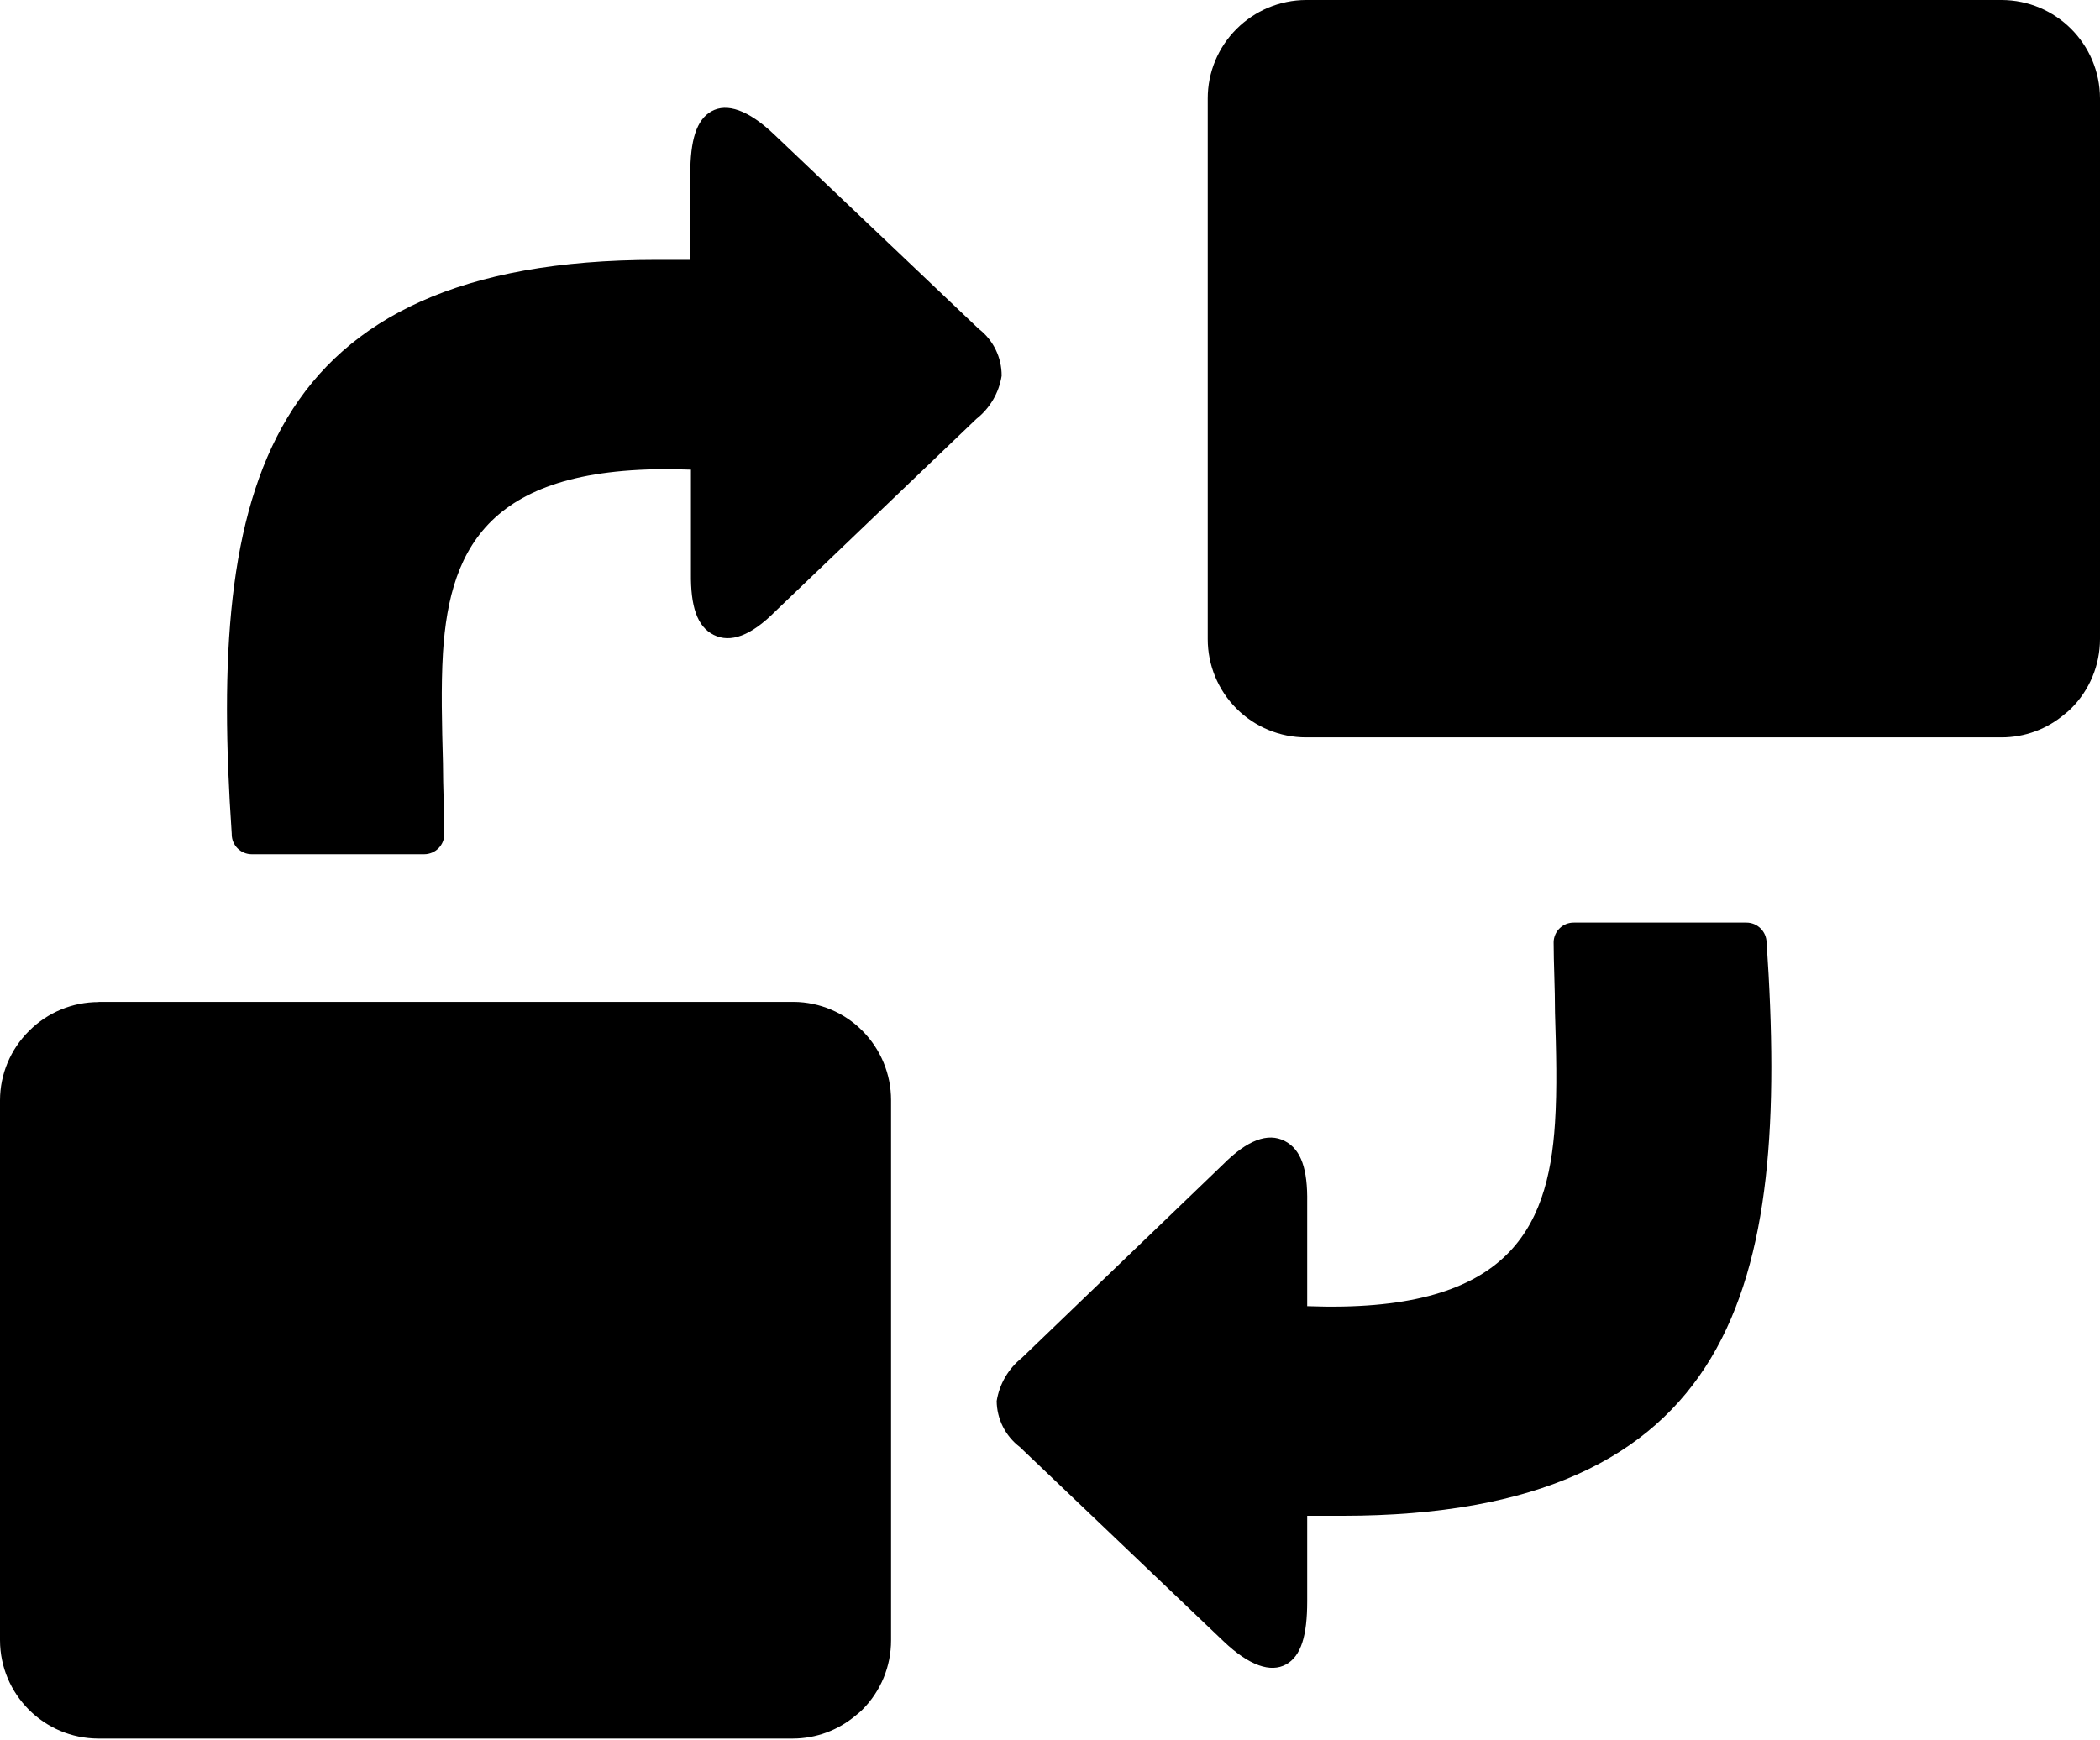
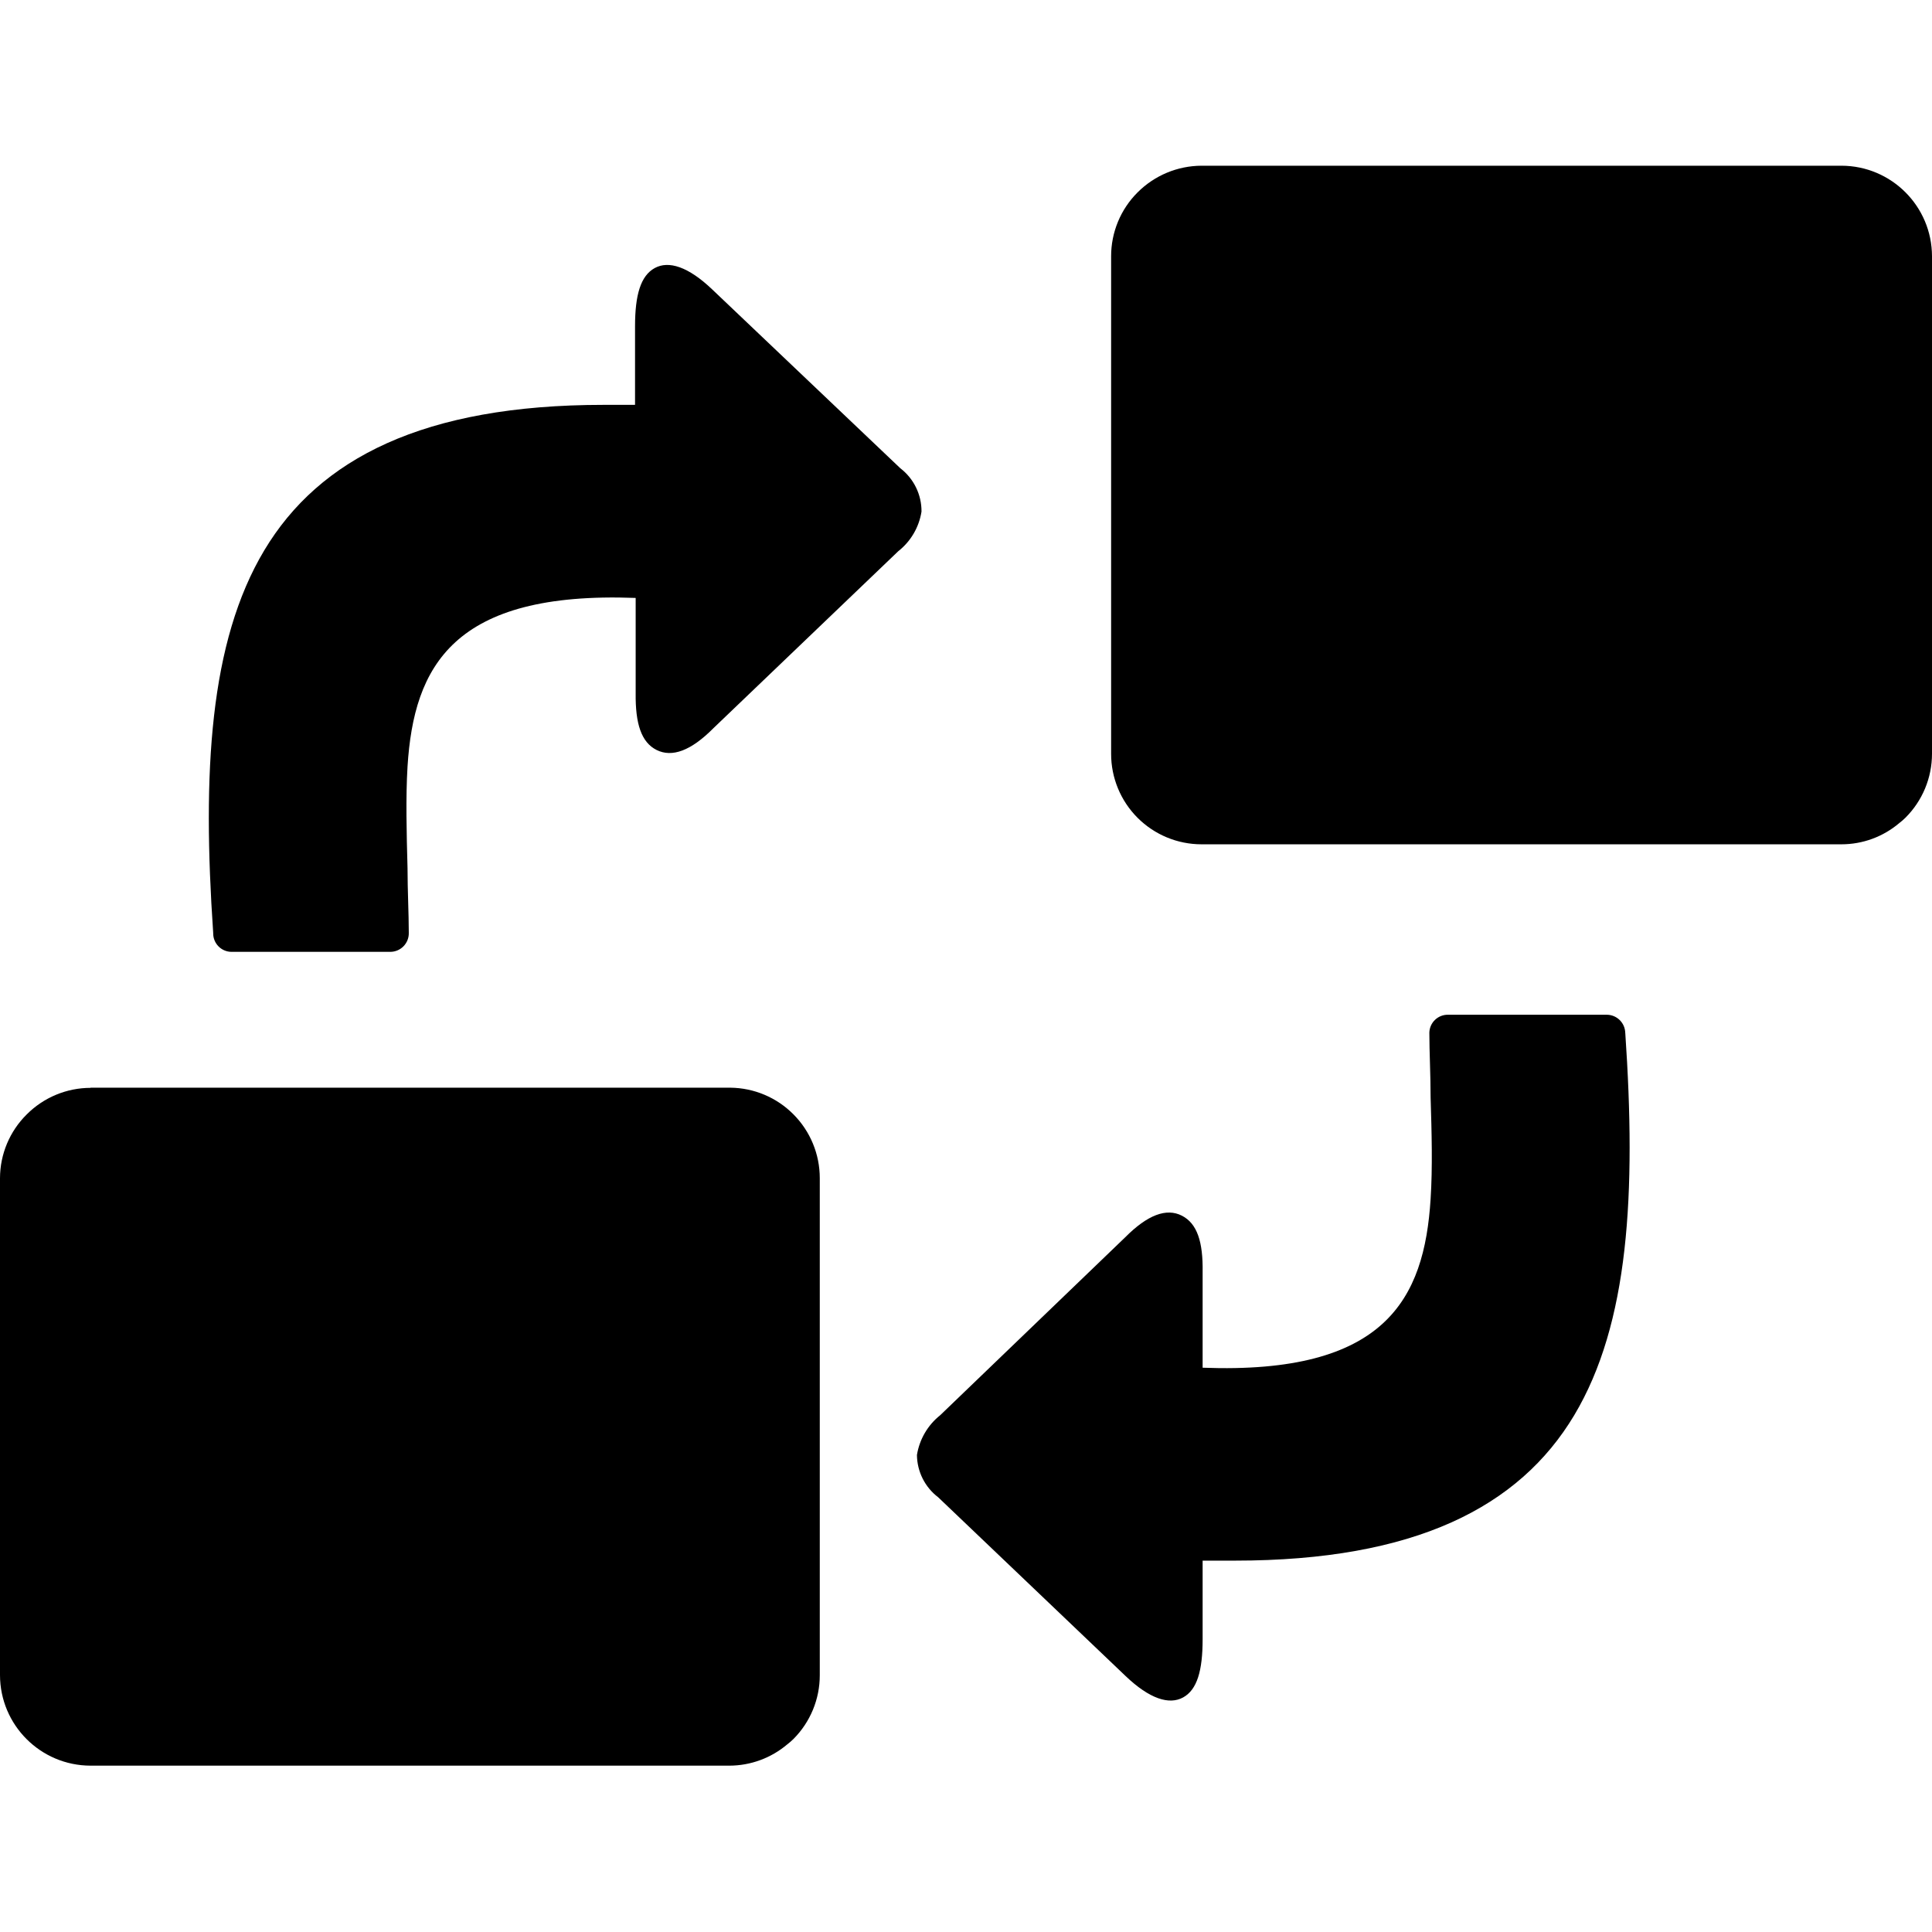
- <svg xmlns="http://www.w3.org/2000/svg" viewBox="0 0 122.88 101.8">
-   <path fill="currentColor" d="M13.56,48.8c-.7-10.22-.24-18.51,3.25-24.34s10.13-9.25,21.58-9.25h2v-5h0c0-2,.36-3.21,1.25-3.7s2.14-.09,3.66,1.36L57.26,19.24A3.44,3.44,0,0,1,58.61,22a4,4,0,0,1-1.48,2.52L45.37,35.78c-1.43,1.44-2.63,1.87-3.61,1.38s-1.35-1.69-1.33-3.59h0V27.49c-11.61-.44-14.11,4.35-14.51,10.72-.12,2-.06,4.23,0,6.46,0,1.44.08,2.89.08,4.12A1.18,1.18,0,0,1,24.83,50H14.73a1.17,1.17,0,0,1-1.17-1.17ZM76.42,0h40.7a5.77,5.77,0,0,1,5.76,5.76V37.4a5.74,5.74,0,0,1-1.69,4.07,3.9,3.9,0,0,1-.38.33,5.68,5.68,0,0,1-3.69,1.36H76.42a5.75,5.75,0,0,1-5.75-5.76V5.76A5.73,5.73,0,0,1,72.35,1.7h0A5.78,5.78,0,0,1,76.42,0ZM5.76,58.64h40.7a5.73,5.73,0,0,1,4,1.69h0a5.75,5.75,0,0,1,1.68,4.06V96a5.74,5.74,0,0,1-1.68,4.07,3.9,3.9,0,0,1-.38.33,5.72,5.72,0,0,1-3.69,1.36H5.76A5.77,5.77,0,0,1,0,96V64.4a5.72,5.72,0,0,1,1.7-4.06h0a5.74,5.74,0,0,1,4.07-1.69Zm97.61-3.51c.7,10.23.24,18.52-3.25,24.35S90,88.72,78.54,88.72H76.49v5h0c0,2-.35,3.21-1.24,3.7s-2.14.09-3.66-1.36L59.67,84.69A3.42,3.42,0,0,1,58.32,82a4.06,4.06,0,0,1,1.48-2.53L71.56,68.16c1.43-1.44,2.63-1.88,3.61-1.38s1.35,1.68,1.32,3.59h0v6.08c11.61.44,14.1-4.35,14.5-10.73.13-2,.07-4.22,0-6.46,0-1.43-.08-2.89-.08-4.12A1.17,1.17,0,0,1,92.09,54h10.1a1.18,1.18,0,0,1,1.18,1.17Z" />
+ <svg xmlns="http://www.w3.org/2000/svg" width="10" height="10" viewBox="0 0 122.88 101.8">
+   <path d="M13.56,48.8c-.7-10.22-.24-18.51,3.25-24.34s10.13-9.25,21.58-9.25h2v-5h0c0-2,.36-3.21,1.25-3.7s2.14-.09,3.66,1.36L57.26,19.24A3.44,3.44,0,0,1,58.61,22a4,4,0,0,1-1.48,2.52L45.37,35.78c-1.43,1.44-2.63,1.87-3.61,1.38s-1.35-1.69-1.33-3.59h0V27.49c-11.61-.44-14.11,4.35-14.51,10.72-.12,2-.06,4.23,0,6.46,0,1.44.08,2.89.08,4.12A1.18,1.18,0,0,1,24.83,50H14.73a1.17,1.17,0,0,1-1.17-1.17ZM76.42,0h40.7a5.77,5.77,0,0,1,5.76,5.76V37.4a5.74,5.74,0,0,1-1.69,4.07,3.9,3.9,0,0,1-.38.33,5.68,5.68,0,0,1-3.69,1.36H76.42a5.75,5.75,0,0,1-5.75-5.76V5.76A5.73,5.73,0,0,1,72.35,1.7h0A5.78,5.78,0,0,1,76.42,0ZM5.76,58.64h40.7a5.73,5.73,0,0,1,4,1.69h0a5.75,5.75,0,0,1,1.68,4.06V96a5.74,5.74,0,0,1-1.68,4.07,3.9,3.9,0,0,1-.38.33,5.72,5.72,0,0,1-3.69,1.36H5.76A5.77,5.77,0,0,1,0,96V64.4a5.72,5.72,0,0,1,1.7-4.06h0a5.74,5.74,0,0,1,4.07-1.69Zm97.61-3.51c.7,10.23.24,18.52-3.25,24.35S90,88.72,78.54,88.72H76.49v5h0c0,2-.35,3.21-1.24,3.7s-2.14.09-3.66-1.36L59.67,84.69A3.42,3.42,0,0,1,58.32,82a4.06,4.06,0,0,1,1.48-2.53L71.56,68.16c1.43-1.44,2.63-1.88,3.61-1.38s1.35,1.68,1.32,3.59h0v6.08c11.61.44,14.1-4.35,14.5-10.73.13-2,.07-4.22,0-6.46,0-1.43-.08-2.89-.08-4.12A1.17,1.17,0,0,1,92.09,54h10.1a1.18,1.18,0,0,1,1.18,1.17Z" />
</svg>
